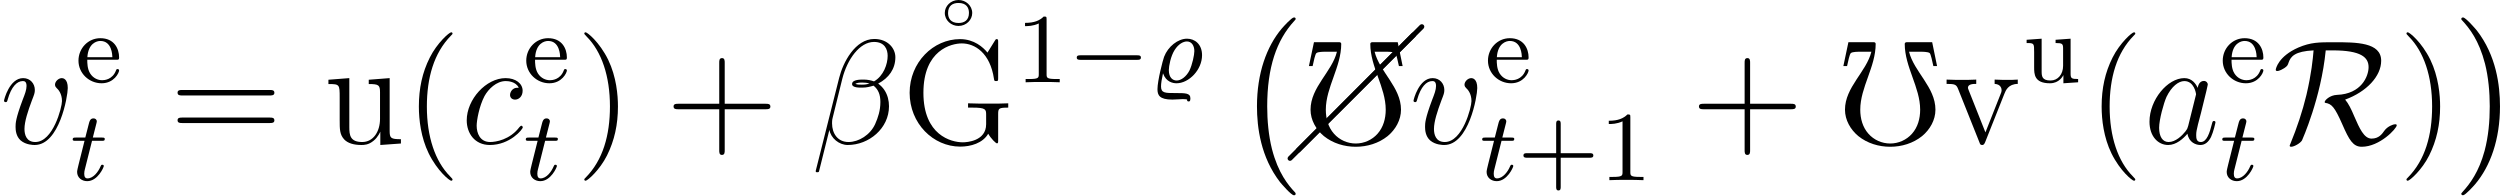
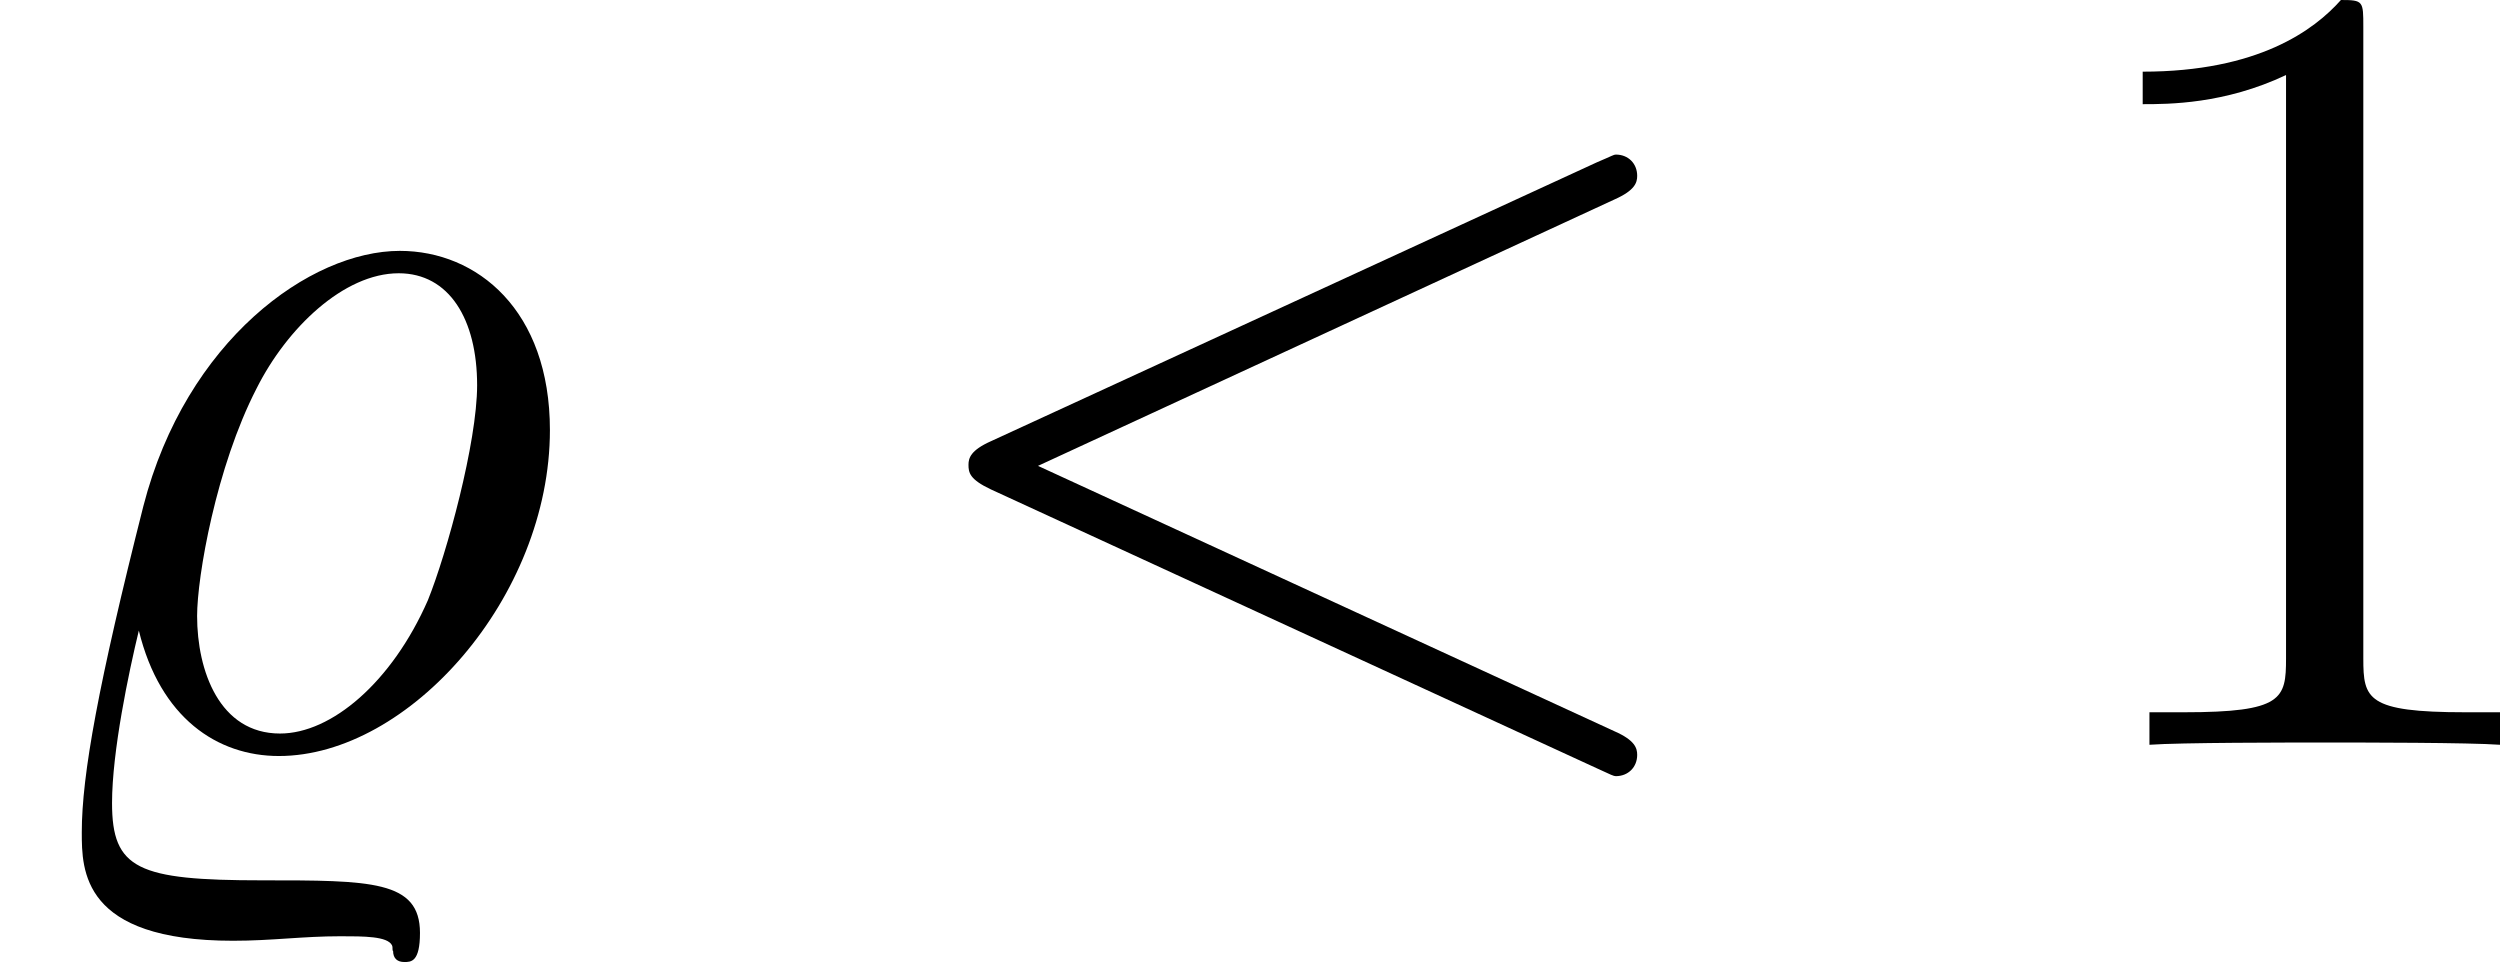
- <svg xmlns="http://www.w3.org/2000/svg" xmlns:xlink="http://www.w3.org/1999/xlink" version="1.1" width="201.562pt" height="15.742pt" viewBox="116.55 603.217 201.562 15.742">
+ <svg xmlns="http://www.w3.org/2000/svg" xmlns:xlink="http://www.w3.org/1999/xlink" version="1.1" width="26.686pt" height="10.269pt" viewBox="66.842 211.312 26.686 10.269">
  <defs>
-     <path id="g32-82" d="M4.842-7.508C7.137-7.508 7.735-6.946 7.735-6.157C7.735-5.428 7.161-3.993 5.189-3.921C4.603-3.897 4.196-3.479 4.196-3.347C4.196-3.276 4.244-3.276 4.256-3.276C4.758-3.192 4.997-2.953 5.619-1.542C6.169-.287 6.48 .263 7.185 .263C8.632 .263 10.006-1.207 10.006-1.47C10.006-1.554 9.911-1.554 9.875-1.554C9.732-1.554 9.265-1.387 9.014-1.04C8.823-.765 8.56-.395 7.974-.395C7.364-.395 6.994-1.243 6.587-2.176C6.336-2.774 6.121-3.216 5.846-3.539C7.58-4.172 8.751-5.428 8.751-6.671C8.751-8.165 6.743-8.165 4.937-8.165C3.742-8.165 3.072-8.165 2.068-7.735C.466-7.03 .251-6.037 .251-5.942C.251-5.87 .299-5.846 .371-5.846C.562-5.846 .837-6.013 .933-6.073C1.184-6.241 1.219-6.312 1.291-6.539C1.459-7.018 1.793-7.436 3.3-7.508C3.24-6.779 3.132-5.667 2.726-3.921C2.403-2.582 1.961-1.267 1.435 .012C1.375 .143 1.375 .167 1.375 .179C1.375 .263 1.47 .263 1.494 .263C1.733 .263 2.236-.024 2.367-.251C2.391-.311 3.909-3.682 4.28-7.508H4.842Z" />
-     <path id="g1-48" d="M2.738-7.451H.851L.48-5.695H.753C.829-6.033 .938-6.589 1.036-6.655C1.156-6.753 1.549-6.753 1.822-6.753H2.542C2.182-5.28 .6-4.145 .6-2.487C.6-1.724 1.004-1.025 1.582-.545C2.247-.011 3.087 .24 3.927 .24S5.607-.011 6.273-.545C6.851-1.025 7.255-1.724 7.255-2.487C7.255-4.145 5.673-5.28 5.313-6.753H6.033C6.305-6.753 6.698-6.753 6.829-6.655C6.916-6.589 7.025-6.033 7.102-5.695H7.375L7.015-7.451H5.127C5.051-7.451 4.996-7.396 4.996-7.331C4.996-5.629 6.131-4.135 6.131-2.487C6.131-1.833 5.956-1.2 5.531-.72C5.127-.262 4.538 0 3.927 0S2.727-.262 2.324-.72C1.898-1.2 1.724-1.833 1.724-2.487C1.724-4.135 2.858-5.629 2.858-7.331C2.858-7.396 2.804-7.451 2.738-7.451Z" />
-     <path id="g52-0" d="M10.102-9.813C10.132-9.853 10.162-9.903 10.162-9.963C10.162-10.072 10.072-10.162 9.963-10.162C9.903-10.162 9.853-10.132 9.813-10.102L-.139-.139C-.169-.1-.199-.05-.199 0C-.199 .11-.11 .199 0 .199C.05 .199 .1 .169 .139 .139L10.102-9.813Z" />
-     <path id="g30-0" d="M4.937 13.736C4.937 13.689 4.914 13.665 4.89 13.629C4.34 13.043 3.527 12.075 3.025 10.126C2.75 9.038 2.642 7.807 2.642 6.695C2.642 3.551 3.395 1.351 4.83-.203C4.937-.311 4.937-.335 4.937-.359C4.937-.478 4.842-.478 4.794-.478C4.615-.478 3.969 .239 3.814 .418C2.594 1.865 1.817 4.017 1.817 6.683C1.817 8.381 2.116 10.784 3.682 12.804C3.802 12.947 4.579 13.856 4.794 13.856C4.842 13.856 4.937 13.856 4.937 13.736Z" />
-     <path id="g30-1" d="M3.646 6.695C3.646 4.997 3.347 2.594 1.781 .574C1.662 .43 .885-.478 .669-.478C.61-.478 .526-.454 .526-.359C.526-.311 .55-.275 .598-.239C1.172 .383 1.949 1.351 2.439 3.252C2.714 4.34 2.821 5.571 2.821 6.683C2.821 7.89 2.714 9.11 2.403 10.281C1.949 11.955 1.243 12.912 .634 13.581C.526 13.689 .526 13.713 .526 13.736C.526 13.832 .61 13.856 .669 13.856C.849 13.856 1.506 13.127 1.65 12.959C2.869 11.513 3.646 9.361 3.646 6.695Z" />
-     <path id="g45-23" d="M5.487-7.496C5.487-8.106 4.961-8.548 4.388-8.548C3.742-8.548 3.276-8.046 3.276-7.508C3.276-6.898 3.802-6.456 4.376-6.456C5.021-6.456 5.487-6.958 5.487-7.496ZM4.388-6.695C3.754-6.695 3.539-7.066 3.539-7.496C3.539-8.094 3.921-8.309 4.376-8.309C5.009-8.309 5.224-7.938 5.224-7.508C5.224-6.91 4.842-6.695 4.388-6.695Z" />
-     <path id="g45-40" d="M3.885 2.905C3.885 2.869 3.885 2.845 3.682 2.642C2.487 1.435 1.817-.538 1.817-2.977C1.817-5.296 2.379-7.293 3.766-8.703C3.885-8.811 3.885-8.835 3.885-8.871C3.885-8.942 3.826-8.966 3.778-8.966C3.622-8.966 2.642-8.106 2.056-6.934C1.447-5.727 1.172-4.447 1.172-2.977C1.172-1.913 1.339-.49 1.961 .789C2.666 2.224 3.646 3.001 3.778 3.001C3.826 3.001 3.885 2.977 3.885 2.905Z" />
-     <path id="g45-41" d="M3.371-2.977C3.371-3.885 3.252-5.368 2.582-6.755C1.877-8.189 .897-8.966 .765-8.966C.717-8.966 .658-8.942 .658-8.871C.658-8.835 .658-8.811 .861-8.608C2.056-7.4 2.726-5.428 2.726-2.989C2.726-.669 2.164 1.327 .777 2.738C.658 2.845 .658 2.869 .658 2.905C.658 2.977 .717 3.001 .765 3.001C.921 3.001 1.901 2.14 2.487 .968C3.096-.251 3.371-1.542 3.371-2.977Z" />
-     <path id="g45-43" d="M4.77-2.762H8.07C8.237-2.762 8.452-2.762 8.452-2.977C8.452-3.204 8.249-3.204 8.07-3.204H4.77V-6.504C4.77-6.671 4.77-6.886 4.555-6.886C4.328-6.886 4.328-6.683 4.328-6.504V-3.204H1.028C.861-3.204 .646-3.204 .646-2.989C.646-2.762 .849-2.762 1.028-2.762H4.328V.538C4.328 .705 4.328 .921 4.543 .921C4.77 .921 4.77 .717 4.77 .538V-2.762Z" />
-     <path id="g45-61" d="M8.07-3.873C8.237-3.873 8.452-3.873 8.452-4.089C8.452-4.316 8.249-4.316 8.07-4.316H1.028C.861-4.316 .646-4.316 .646-4.101C.646-3.873 .849-3.873 1.028-3.873H8.07ZM8.07-1.65C8.237-1.65 8.452-1.65 8.452-1.865C8.452-2.092 8.249-2.092 8.07-2.092H1.028C.861-2.092 .646-2.092 .646-1.877C.646-1.65 .849-1.65 1.028-1.65H8.07Z" />
-     <path id="g45-71" d="M7.783-2.367C7.783-2.833 7.831-2.893 8.596-2.893V-3.24C8.285-3.216 7.46-3.216 7.101-3.216C6.719-3.216 5.679-3.216 5.356-3.24V-2.893H5.727C6.779-2.893 6.814-2.75 6.814-2.319V-1.554C6.814-.191 5.248-.096 4.937-.096C3.993-.096 1.757-.669 1.757-4.089C1.757-7.544 4.017-8.07 4.854-8.07C5.894-8.07 7.137-7.317 7.448-5.2C7.472-5.069 7.472-5.033 7.615-5.033C7.783-5.033 7.783-5.069 7.783-5.308V-8.141C7.783-8.357 7.783-8.416 7.663-8.416C7.592-8.416 7.58-8.393 7.508-8.273L6.922-7.329C6.575-7.759 5.846-8.416 4.71-8.416C2.546-8.416 .646-6.539 .646-4.089C.646-1.614 2.546 .251 4.722 .251C5.571 .251 6.539-.024 6.982-.789C7.197-.406 7.592-.012 7.687-.012S7.783-.084 7.783-.275V-2.367Z" />
-     <path id="g45-117" d="M3.634-5.141V-4.794C4.447-4.794 4.543-4.71 4.543-4.125V-1.985C4.543-.968 4.005-.12 3.108-.12C2.128-.12 2.068-.681 2.068-1.315V-5.272L.383-5.141V-4.794C1.291-4.794 1.291-4.758 1.291-3.694V-1.901C1.291-1.16 1.291-.729 1.65-.335C1.937-.024 2.427 .12 3.037 .12C3.24 .12 3.622 .12 4.029-.227C4.376-.502 4.567-.956 4.567-.956V.12L6.229 0V-.347C5.416-.347 5.32-.43 5.32-1.016V-5.272L3.634-5.141Z" />
-     <path id="g45-118" d="M4.878-4.017C4.985-4.28 5.189-4.794 5.954-4.806V-5.153C5.607-5.129 5.44-5.129 5.069-5.129C4.818-5.129 4.639-5.129 4.089-5.153V-4.806C4.591-4.782 4.651-4.423 4.651-4.292C4.651-4.184 4.627-4.125 4.567-3.981L3.347-.897L2.008-4.268C1.949-4.435 1.937-4.435 1.937-4.495C1.937-4.806 2.391-4.806 2.606-4.806V-5.153C2.307-5.129 1.686-5.129 1.363-5.129C.968-5.129 .944-5.129 .215-5.153V-4.806C.885-4.806 1.004-4.758 1.148-4.388L2.857-.108C2.917 .06 2.941 .12 3.084 .12C3.168 .12 3.24 .096 3.324-.108L4.878-4.017Z" />
-     <path id="g31-0" d="M5.571-1.809C5.699-1.809 5.874-1.809 5.874-1.993S5.699-2.176 5.571-2.176H1.004C.877-2.176 .701-2.176 .701-1.993S.877-1.809 1.004-1.809H5.571Z" />
-     <path id="g35-43" d="M3.475-1.809H5.818C5.93-1.809 6.105-1.809 6.105-1.993S5.93-2.176 5.818-2.176H3.475V-4.527C3.475-4.639 3.475-4.814 3.292-4.814S3.108-4.639 3.108-4.527V-2.176H.757C.646-2.176 .47-2.176 .47-1.993S.646-1.809 .757-1.809H3.108V.542C3.108 .654 3.108 .829 3.292 .829S3.475 .654 3.475 .542V-1.809Z" />
-     <path id="g35-49" d="M2.503-5.077C2.503-5.292 2.487-5.3 2.271-5.3C1.945-4.981 1.522-4.79 .765-4.79V-4.527C.98-4.527 1.411-4.527 1.873-4.742V-.654C1.873-.359 1.849-.263 1.092-.263H.813V0C1.14-.024 1.825-.024 2.184-.024S3.236-.024 3.563 0V-.263H3.284C2.527-.263 2.503-.359 2.503-.654V-5.077Z" />
-     <path id="g35-101" d="M3.292-1.817C3.467-1.817 3.515-1.817 3.515-2C3.515-2.71 3.124-3.555 2-3.555C1.012-3.555 .239-2.734 .239-1.745C.239-.717 1.1 .08 2.104 .08C3.116 .08 3.515-.773 3.515-.956C3.515-.988 3.491-1.068 3.387-1.068C3.3-1.068 3.284-1.012 3.268-.964C2.981-.191 2.295-.167 2.152-.167C1.793-.167 1.427-.335 1.188-.701S.948-1.578 .948-1.817H3.292ZM.956-2.024C1.028-3.14 1.706-3.332 2-3.332C2.933-3.332 2.965-2.208 2.973-2.024H.956Z" />
-     <path id="g35-117" d="M2.662-3.427V-3.164C3.204-3.164 3.268-3.108 3.268-2.718V-1.331C3.268-.646 2.853-.143 2.256-.143C1.57-.143 1.538-.486 1.538-.885V-3.515L.327-3.427V-3.164C.933-3.164 .933-3.14 .933-2.431V-1.235C.933-.662 .933 .08 2.208 .08C2.957 .08 3.244-.494 3.284-.566H3.292V.08L4.479 0V-.263C3.937-.263 3.873-.319 3.873-.709V-3.515L2.662-3.427Z" />
-     <use id="g25-48" xlink:href="#g1-48" transform="scale(1.095891)" />
-     <path id="g33-37" d="M3.013 1.435C3.005 1.459 3.013 1.546 3.132 1.546C3.196 1.546 3.276 1.546 3.276 1.299C3.276 .869 2.893 .869 2.056 .869C1.243 .869 .909 .869 .909 .335C.909 .096 .964-.255 1.068-.725C1.315-.008 1.889 .08 2.16 .08C3.156 .08 4.216-1.004 4.216-2.184C4.216-3.084 3.618-3.515 3.005-3.515C2.271-3.515 1.474-2.885 1.156-2.056C1.052-1.777 .622-.128 .622 .558C.622 1.028 .773 1.395 1.817 1.395C2.088 1.395 2.534 1.355 2.67 1.355C2.742 1.355 2.861 1.363 2.941 1.371C2.981 1.379 3.005 1.403 3.013 1.403V1.435ZM2.168-.143C1.865-.143 1.538-.359 1.538-.98C1.538-1.307 1.69-2.112 2.008-2.606C2.311-3.084 2.702-3.292 2.997-3.292C3.379-3.292 3.595-2.949 3.595-2.511C3.595-2.224 3.435-1.427 3.196-.94C2.941-.454 2.527-.143 2.168-.143Z" />
-     <path id="g33-116" d="M1.761-3.172H2.542C2.694-3.172 2.79-3.172 2.79-3.324C2.79-3.435 2.686-3.435 2.55-3.435H1.825L2.112-4.567C2.144-4.686 2.144-4.726 2.144-4.734C2.144-4.902 2.016-4.981 1.881-4.981C1.61-4.981 1.554-4.766 1.467-4.407L1.219-3.435H.454C.303-3.435 .199-3.435 .199-3.284C.199-3.172 .303-3.172 .438-3.172H1.156L.677-1.259C.63-1.06 .558-.781 .558-.669C.558-.191 .948 .08 1.371 .08C2.224 .08 2.71-1.044 2.71-1.14C2.71-1.227 2.638-1.243 2.59-1.243C2.503-1.243 2.495-1.211 2.439-1.092C2.279-.709 1.881-.143 1.395-.143C1.227-.143 1.132-.255 1.132-.518C1.132-.669 1.156-.757 1.18-.861L1.761-3.172Z" />
-     <path id="g34-12" d="M6.767-6.958C6.767-7.675 6.157-8.428 5.069-8.428C3.527-8.428 2.546-6.539 2.236-5.296L.347 2.2C.323 2.295 .395 2.319 .454 2.319C.538 2.319 .598 2.307 .61 2.248L1.447-1.1C1.566-.43 2.224 .12 2.929 .12C4.639 .12 6.253-1.219 6.253-3.001C6.253-3.455 6.145-3.909 5.894-4.292C5.75-4.519 5.571-4.686 5.38-4.83C6.241-5.284 6.767-6.013 6.767-6.958ZM4.686-4.842C4.495-4.77 4.304-4.746 4.077-4.746C3.909-4.746 3.754-4.734 3.539-4.806C3.658-4.89 3.838-4.914 4.089-4.914C4.304-4.914 4.519-4.89 4.686-4.842ZM6.145-7.066C6.145-6.408 5.822-5.452 5.045-5.009C4.818-5.093 4.507-5.153 4.244-5.153C3.993-5.153 3.276-5.177 3.276-4.794C3.276-4.471 3.933-4.507 4.136-4.507C4.447-4.507 4.722-4.579 5.009-4.663C5.392-4.352 5.559-3.945 5.559-3.347C5.559-2.654 5.368-2.092 5.141-1.578C4.746-.693 3.814-.12 2.989-.12C2.116-.12 1.662-.813 1.662-1.626C1.662-1.733 1.662-1.889 1.71-2.068L2.487-5.212C2.881-6.779 3.885-8.189 5.045-8.189C5.906-8.189 6.145-7.592 6.145-7.066Z" />
-     <path id="g34-97" d="M3.599-1.423C3.539-1.219 3.539-1.196 3.371-.968C3.108-.634 2.582-.12 2.02-.12C1.53-.12 1.255-.562 1.255-1.267C1.255-1.925 1.626-3.264 1.853-3.766C2.26-4.603 2.821-5.033 3.288-5.033C4.077-5.033 4.232-4.053 4.232-3.957C4.232-3.945 4.196-3.79 4.184-3.766L3.599-1.423ZM4.364-4.483C4.232-4.794 3.909-5.272 3.288-5.272C1.937-5.272 .478-3.527 .478-1.757C.478-.574 1.172 .12 1.985 .12C2.642 .12 3.204-.395 3.539-.789C3.658-.084 4.22 .12 4.579 .12S5.224-.096 5.44-.526C5.631-.933 5.798-1.662 5.798-1.71C5.798-1.769 5.75-1.817 5.679-1.817C5.571-1.817 5.559-1.757 5.511-1.578C5.332-.873 5.105-.12 4.615-.12C4.268-.12 4.244-.43 4.244-.669C4.244-.944 4.28-1.076 4.388-1.542C4.471-1.841 4.531-2.104 4.627-2.451C5.069-4.244 5.177-4.674 5.177-4.746C5.177-4.914 5.045-5.045 4.866-5.045C4.483-5.045 4.388-4.627 4.364-4.483Z" />
-     <path id="g34-99" d="M4.674-4.495C4.447-4.495 4.34-4.495 4.172-4.352C4.101-4.292 3.969-4.113 3.969-3.921C3.969-3.682 4.148-3.539 4.376-3.539C4.663-3.539 4.985-3.778 4.985-4.256C4.985-4.83 4.435-5.272 3.61-5.272C2.044-5.272 .478-3.563 .478-1.865C.478-.825 1.124 .12 2.343 .12C3.969 .12 4.997-1.148 4.997-1.303C4.997-1.375 4.926-1.435 4.878-1.435C4.842-1.435 4.83-1.423 4.722-1.315C3.957-.299 2.821-.12 2.367-.12C1.542-.12 1.279-.837 1.279-1.435C1.279-1.853 1.482-3.013 1.913-3.826C2.224-4.388 2.869-5.033 3.622-5.033C3.778-5.033 4.435-5.009 4.674-4.495Z" />
-     <path id="g34-118" d="M5.464-4.471C5.464-5.224 5.081-5.272 4.985-5.272C4.698-5.272 4.435-4.985 4.435-4.746C4.435-4.603 4.519-4.519 4.567-4.471C4.686-4.364 4.997-4.041 4.997-3.419C4.997-2.917 4.28-.12 2.845-.12C2.116-.12 1.973-.729 1.973-1.172C1.973-1.769 2.248-2.606 2.57-3.467C2.762-3.957 2.809-4.077 2.809-4.316C2.809-4.818 2.451-5.272 1.865-5.272C.765-5.272 .323-3.539 .323-3.443C.323-3.395 .371-3.335 .454-3.335C.562-3.335 .574-3.383 .622-3.551C.909-4.579 1.375-5.033 1.829-5.033C1.937-5.033 2.14-5.033 2.14-4.639C2.14-4.328 2.008-3.981 1.829-3.527C1.255-1.997 1.255-1.626 1.255-1.339C1.255-1.076 1.291-.586 1.662-.251C2.092 .12 2.69 .12 2.798 .12C4.782 .12 5.464-3.79 5.464-4.471Z" />
+     <path id="g45-49" d="M3.443-7.663C3.443-7.938 3.443-7.95 3.204-7.95C2.917-7.627 2.319-7.185 1.088-7.185V-6.838C1.363-6.838 1.961-6.838 2.618-7.149V-.921C2.618-.49 2.582-.347 1.53-.347H1.16V0C1.482-.024 2.642-.024 3.037-.024S4.579-.024 4.902 0V-.347H4.531C3.479-.347 3.443-.49 3.443-.921V-7.663Z" />
+     <path id="g34-37" d="M1.482-1.219C1.71-.287 2.319 .12 2.977 .12C4.364 .12 5.87-1.578 5.87-3.359C5.87-4.639 5.093-5.272 4.268-5.272C3.312-5.272 1.985-4.316 1.53-2.546C1.052-.658 .873 .323 .873 .933C.873 1.339 .873 2.092 2.487 2.092C2.905 2.092 3.228 2.044 3.634 2.044C3.885 2.044 4.136 2.044 4.184 2.14C4.196 2.164 4.184 2.2 4.196 2.2C4.196 2.283 4.244 2.319 4.316 2.319S4.483 2.319 4.483 2.008C4.483 1.447 3.957 1.447 2.798 1.447C1.47 1.447 1.196 1.327 1.196 .622C1.196 .072 1.375-.777 1.482-1.219ZM2.989-.12C2.343-.12 2.104-.789 2.104-1.375C2.104-1.793 2.307-2.965 2.738-3.802C3.061-4.447 3.67-5.033 4.256-5.033C4.794-5.033 5.093-4.543 5.093-3.838C5.093-3.228 4.77-2.044 4.567-1.542C4.184-.669 3.539-.12 2.989-.12Z" />
+     <path id="g34-60" d="M7.878-5.822C8.094-5.918 8.118-6.001 8.118-6.073C8.118-6.205 8.022-6.3 7.89-6.3C7.867-6.3 7.855-6.288 7.687-6.217L1.219-3.24C1.004-3.144 .98-3.061 .98-2.989C.98-2.905 .992-2.833 1.219-2.726L7.687 .251C7.843 .323 7.867 .335 7.89 .335C8.022 .335 8.118 .239 8.118 .108C8.118 .036 8.094-.048 7.878-.143L1.722-2.977L7.878-5.822Z" />
  </defs>
  <g id="page1">
-     <use x="116.55" y="614.787" xlink:href="#g34-118" />
-     <use x="122.638" y="609.851" xlink:href="#g35-101" />
-     <use x="122.209" y="617.743" xlink:href="#g33-116" />
-     <use x="130.22" y="614.787" xlink:href="#g45-61" />
-     <use x="142.646" y="614.787" xlink:href="#g45-117" />
-     <use x="149.149" y="614.787" xlink:href="#g45-40" />
-     <use x="153.702" y="614.787" xlink:href="#g34-99" />
-     <use x="158.74" y="609.851" xlink:href="#g35-101" />
-     <use x="158.74" y="617.743" xlink:href="#g33-116" />
-     <use x="163.001" y="614.787" xlink:href="#g45-41" />
-     <use x="170.21" y="614.787" xlink:href="#g45-43" />
-     <use x="181.972" y="614.787" xlink:href="#g34-12" />
-     <use x="189.448" y="611.765" xlink:href="#g45-23" />
-     <use x="189.243" y="614.787" xlink:href="#g45-71" />
-     <use x="198.428" y="609.851" xlink:href="#g35-49" />
-     <use x="202.662" y="609.851" xlink:href="#g31-0" />
-     <use x="209.249" y="609.851" xlink:href="#g33-37" />
-     <use x="216.076" y="605.103" xlink:href="#g30-0" />
-     <use x="220.559" y="615.988" xlink:href="#g52-0" />
-     <use x="221.223" y="615.33" xlink:href="#g52-0" />
-     <use x="221.555" y="614.787" xlink:href="#g25-48" />
-     <use x="230.19" y="614.787" xlink:href="#g34-118" />
-     <use x="236.278" y="609.851" xlink:href="#g35-101" />
-     <use x="235.849" y="617.743" xlink:href="#g33-116" />
-     <use x="238.907" y="617.743" xlink:href="#g35-43" />
-     <use x="245.493" y="617.743" xlink:href="#g35-49" />
-     <use x="252.882" y="614.787" xlink:href="#g45-43" />
-     <use x="264.644" y="614.787" xlink:href="#g25-48" />
-     <use x="273.278" y="614.787" xlink:href="#g45-118" />
-     <use x="279.619" y="609.851" xlink:href="#g35-117" />
-     <use x="284.822" y="614.787" xlink:href="#g45-40" />
-     <use x="289.374" y="614.787" xlink:href="#g34-97" />
-     <use x="295.519" y="609.851" xlink:href="#g35-101" />
-     <use x="295.519" y="617.743" xlink:href="#g33-116" />
-     <use x="299.781" y="614.787" xlink:href="#g32-82" />
-     <use x="309.913" y="614.787" xlink:href="#g45-41" />
-     <use x="314.465" y="605.103" xlink:href="#g30-1" />
+     <use x="66.842" y="219.262" xlink:href="#g34-37" />
+     <use x="76.2" y="219.262" xlink:href="#g34-60" />
+     <use x="88.626" y="219.262" xlink:href="#g45-49" />
  </g>
</svg>
